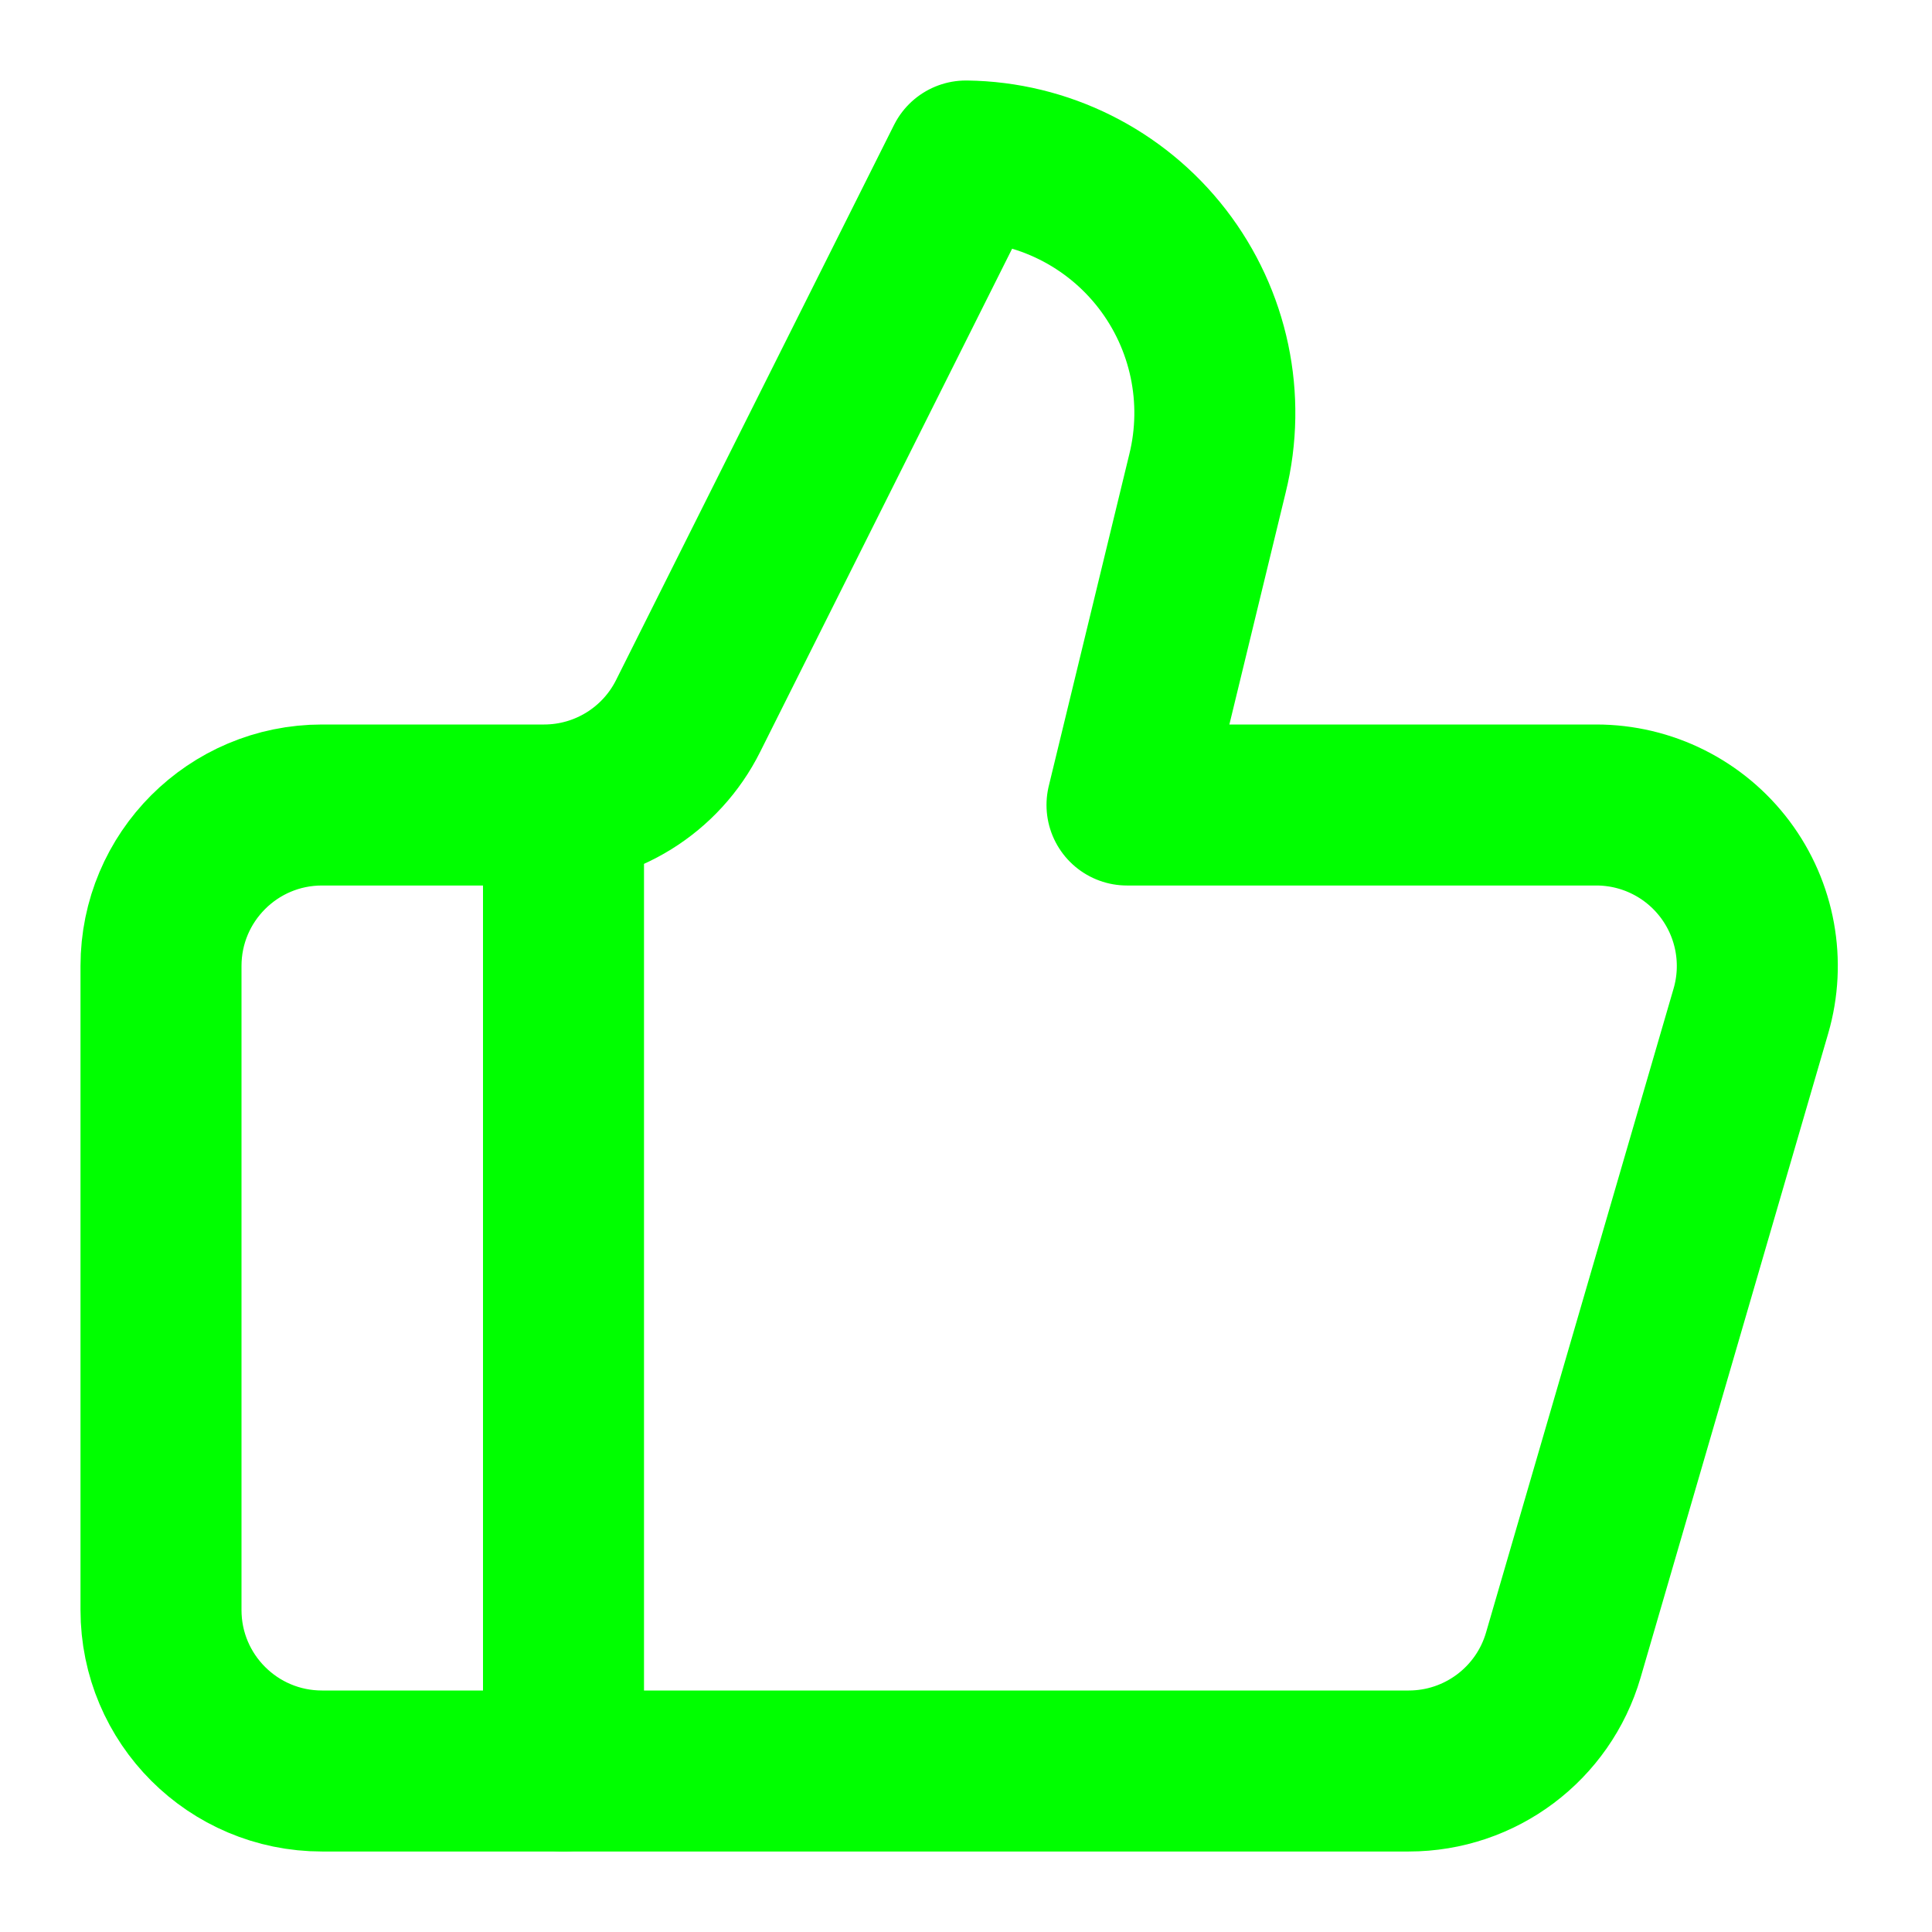
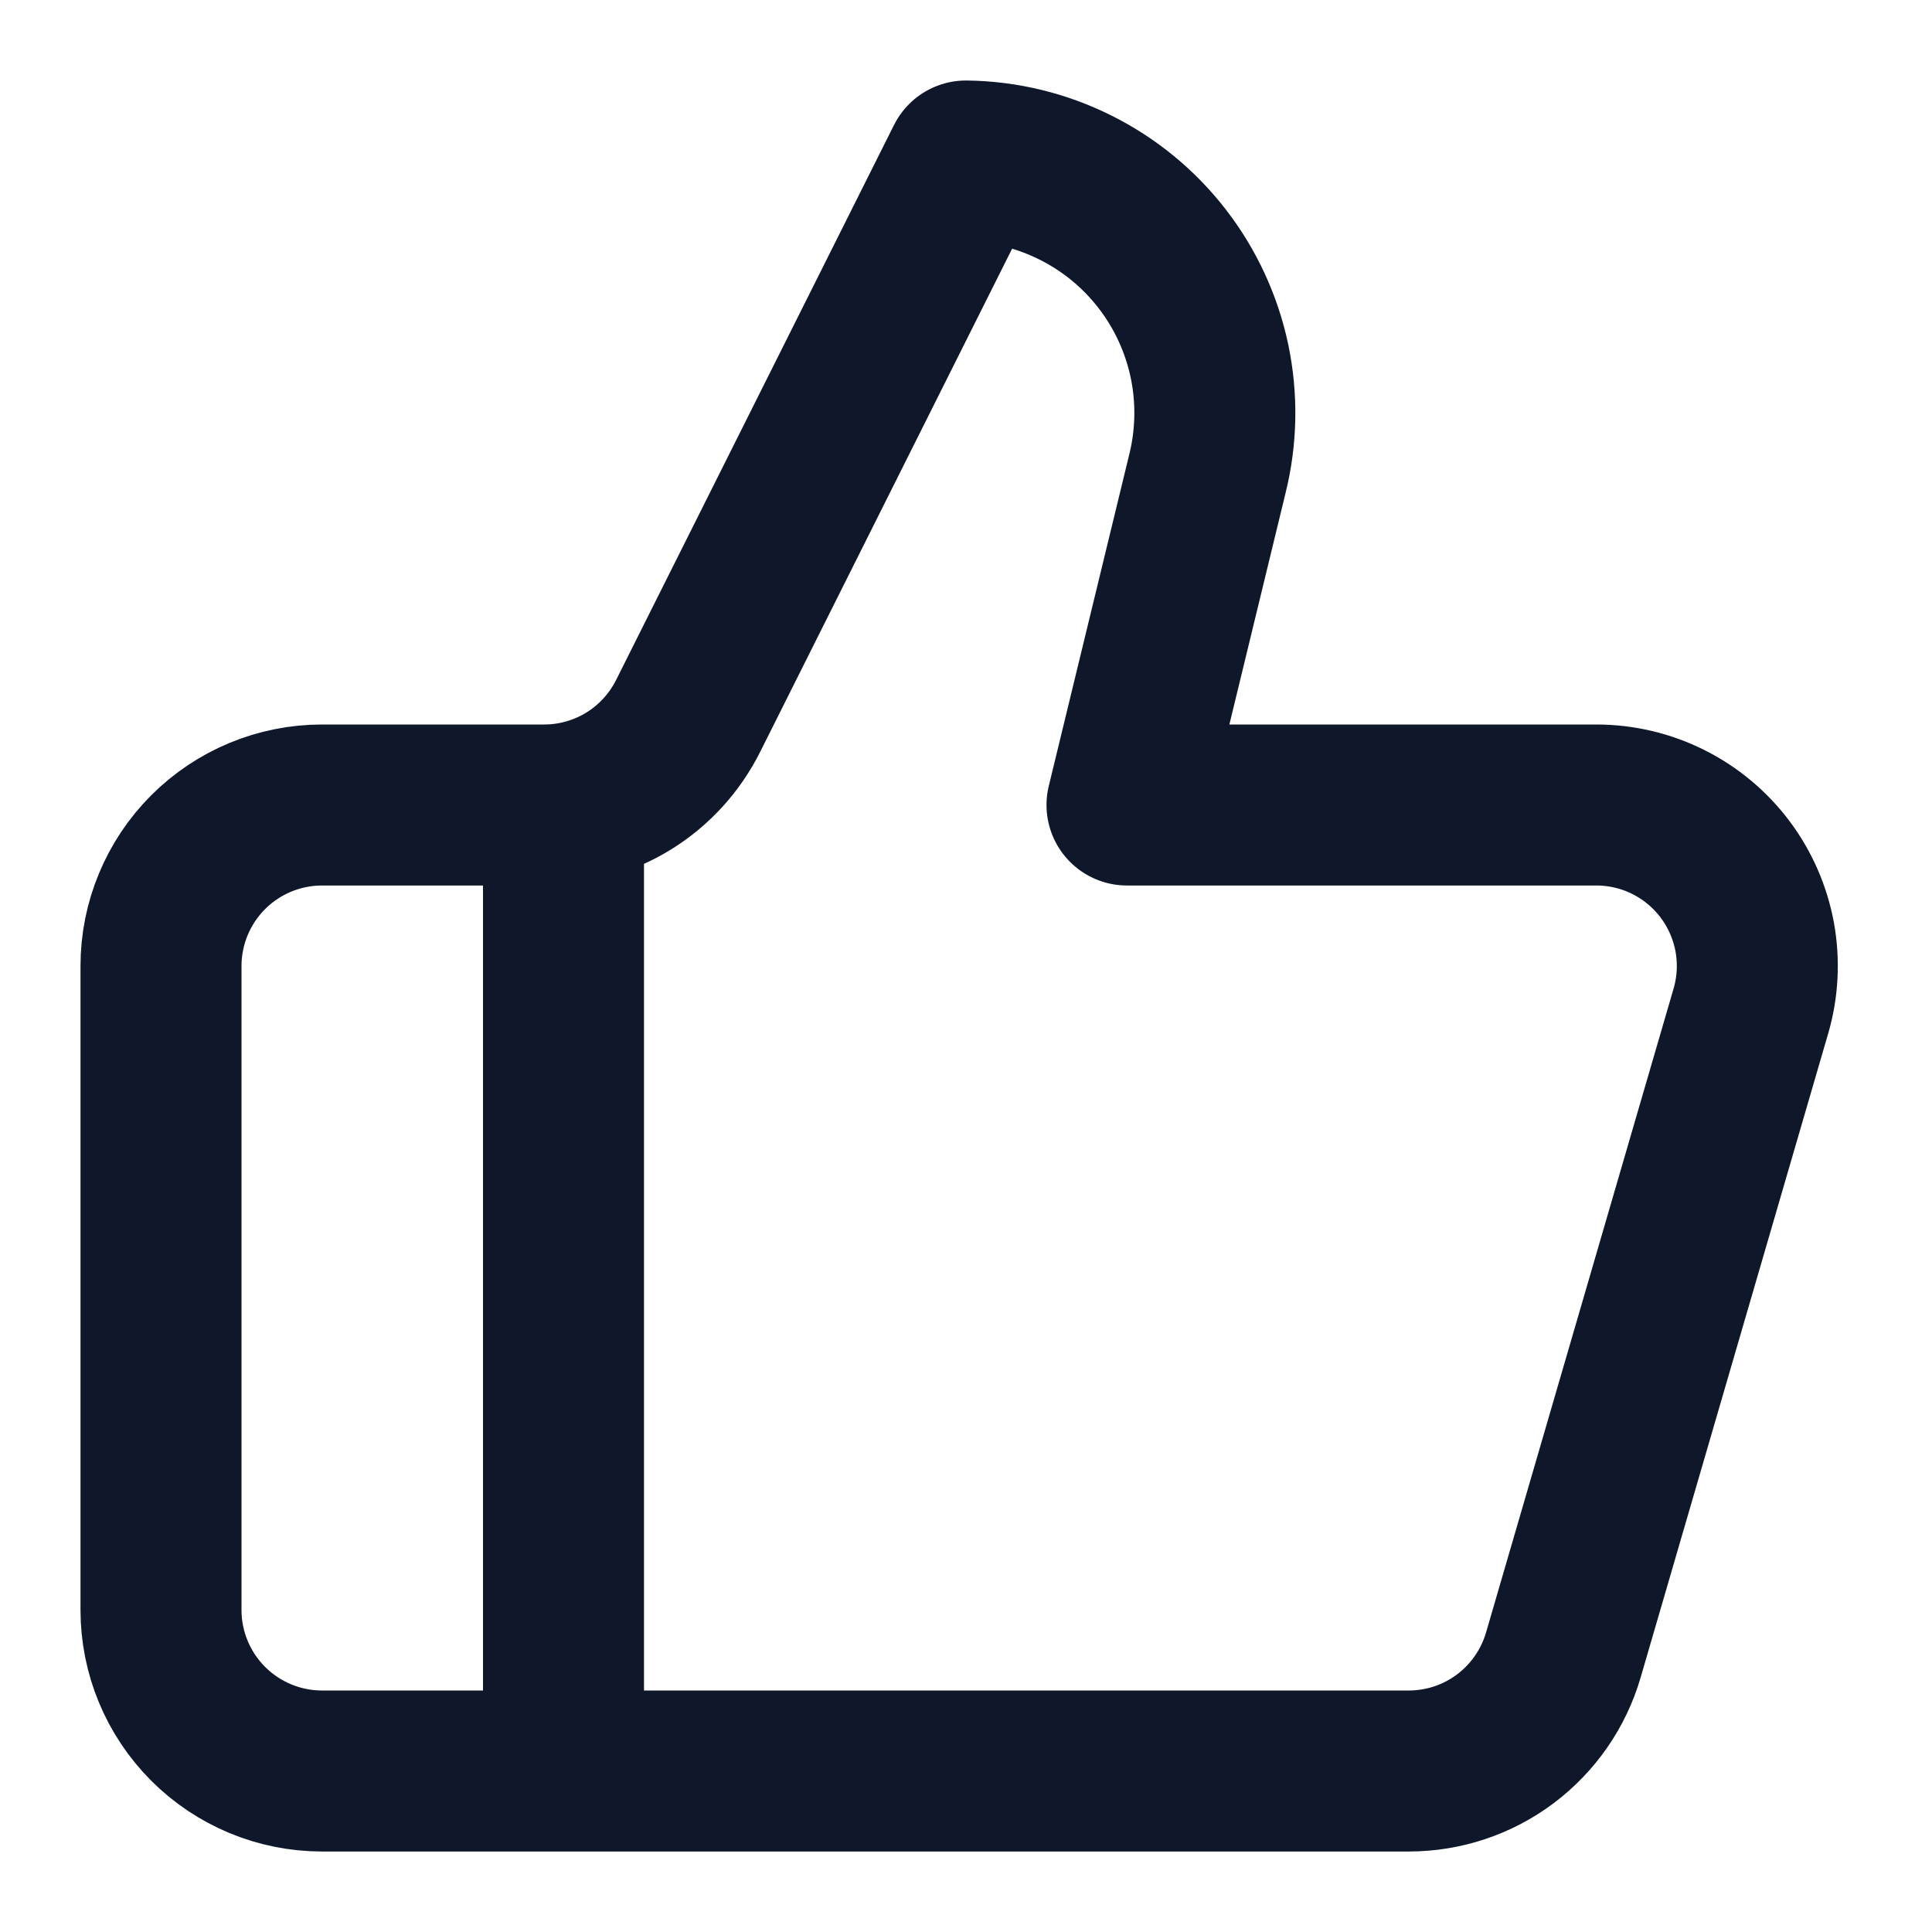
- <svg xmlns="http://www.w3.org/2000/svg" width="48" height="48" viewBox="0 0 24 24" fill="none" stroke="#00ff00" stroke-width="2" stroke-linecap="round" stroke-linejoin="round" class="lucide lucide-thumbs-up-icon lucide-thumbs-up">
-   <path d="M7 10v12" />
-   <path d="M15 5.88 14 10h5.83a2 2 0 0 1 1.92 2.56l-2.33 8A2 2 0 0 1 17.5 22H4a2 2 0 0 1-2-2v-8a2 2 0 0 1 2-2h2.76a2 2 0 0 0 1.79-1.11L12 2a3.13 3.13 0 0 1 3 3.88Z" />
+ <svg xmlns="http://www.w3.org/2000/svg" width="24" height="24" viewBox="0 0 24 24" fill="none">
+   <path d="M7 10V22M15 5.88L14 10H19.83C20.14 10 20.447 10.072 20.724 10.211C21.002 10.35 21.244 10.552 21.43 10.8C21.616 11.048 21.742 11.337 21.798 11.642C21.853 11.948 21.837 12.262 21.75 12.56L19.42 20.56C19.299 20.975 19.046 21.34 18.7 21.6C18.354 21.86 17.933 22 17.5 22H4C3.47 22 2.961 21.789 2.586 21.414C2.211 21.039 2 20.53 2 20V12C2 11.47 2.211 10.961 2.586 10.586C2.961 10.211 3.47 10 4 10H6.76C7.132 10 7.497 9.896 7.813 9.7C8.129 9.504 8.384 9.223 8.55 8.89L12 2C12.472 2.006 12.936 2.118 13.358 2.329C13.78 2.539 14.149 2.842 14.437 3.215C14.726 3.588 14.926 4.022 15.024 4.483C15.121 4.945 15.113 5.422 15 5.88Z" stroke="#0F172A" stroke-width="2" stroke-linecap="round" stroke-linejoin="round" />
</svg>
